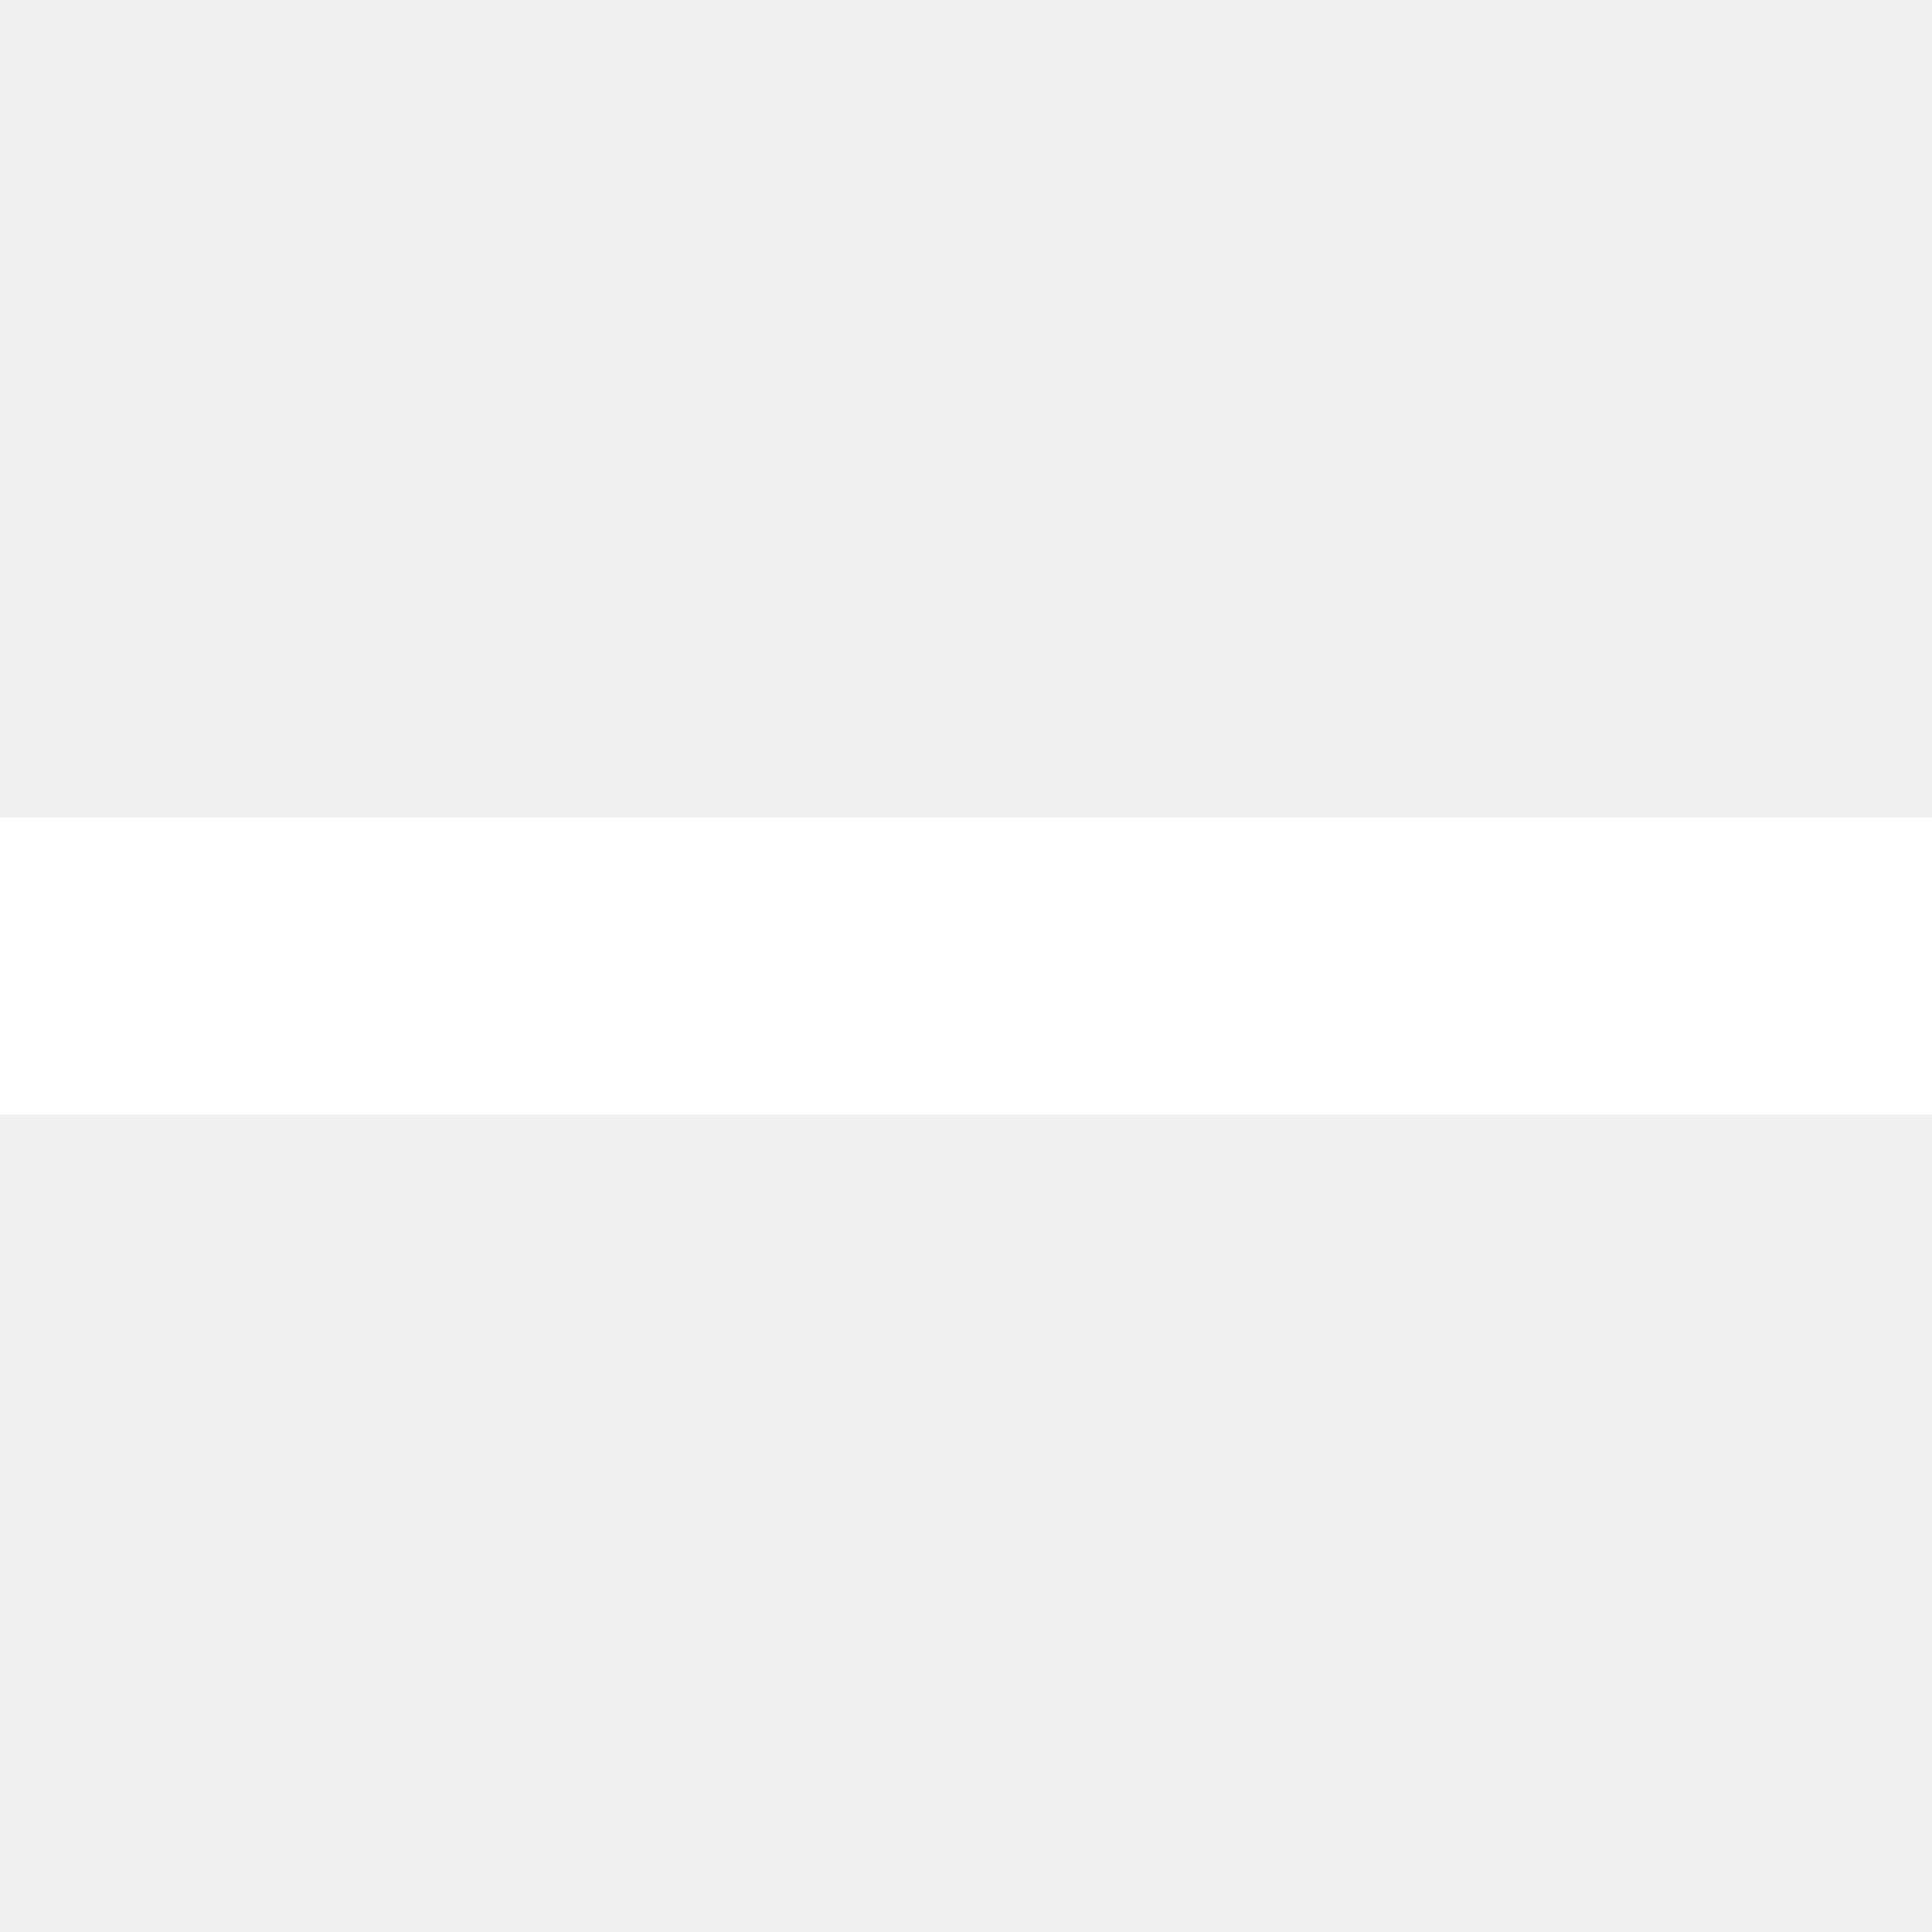
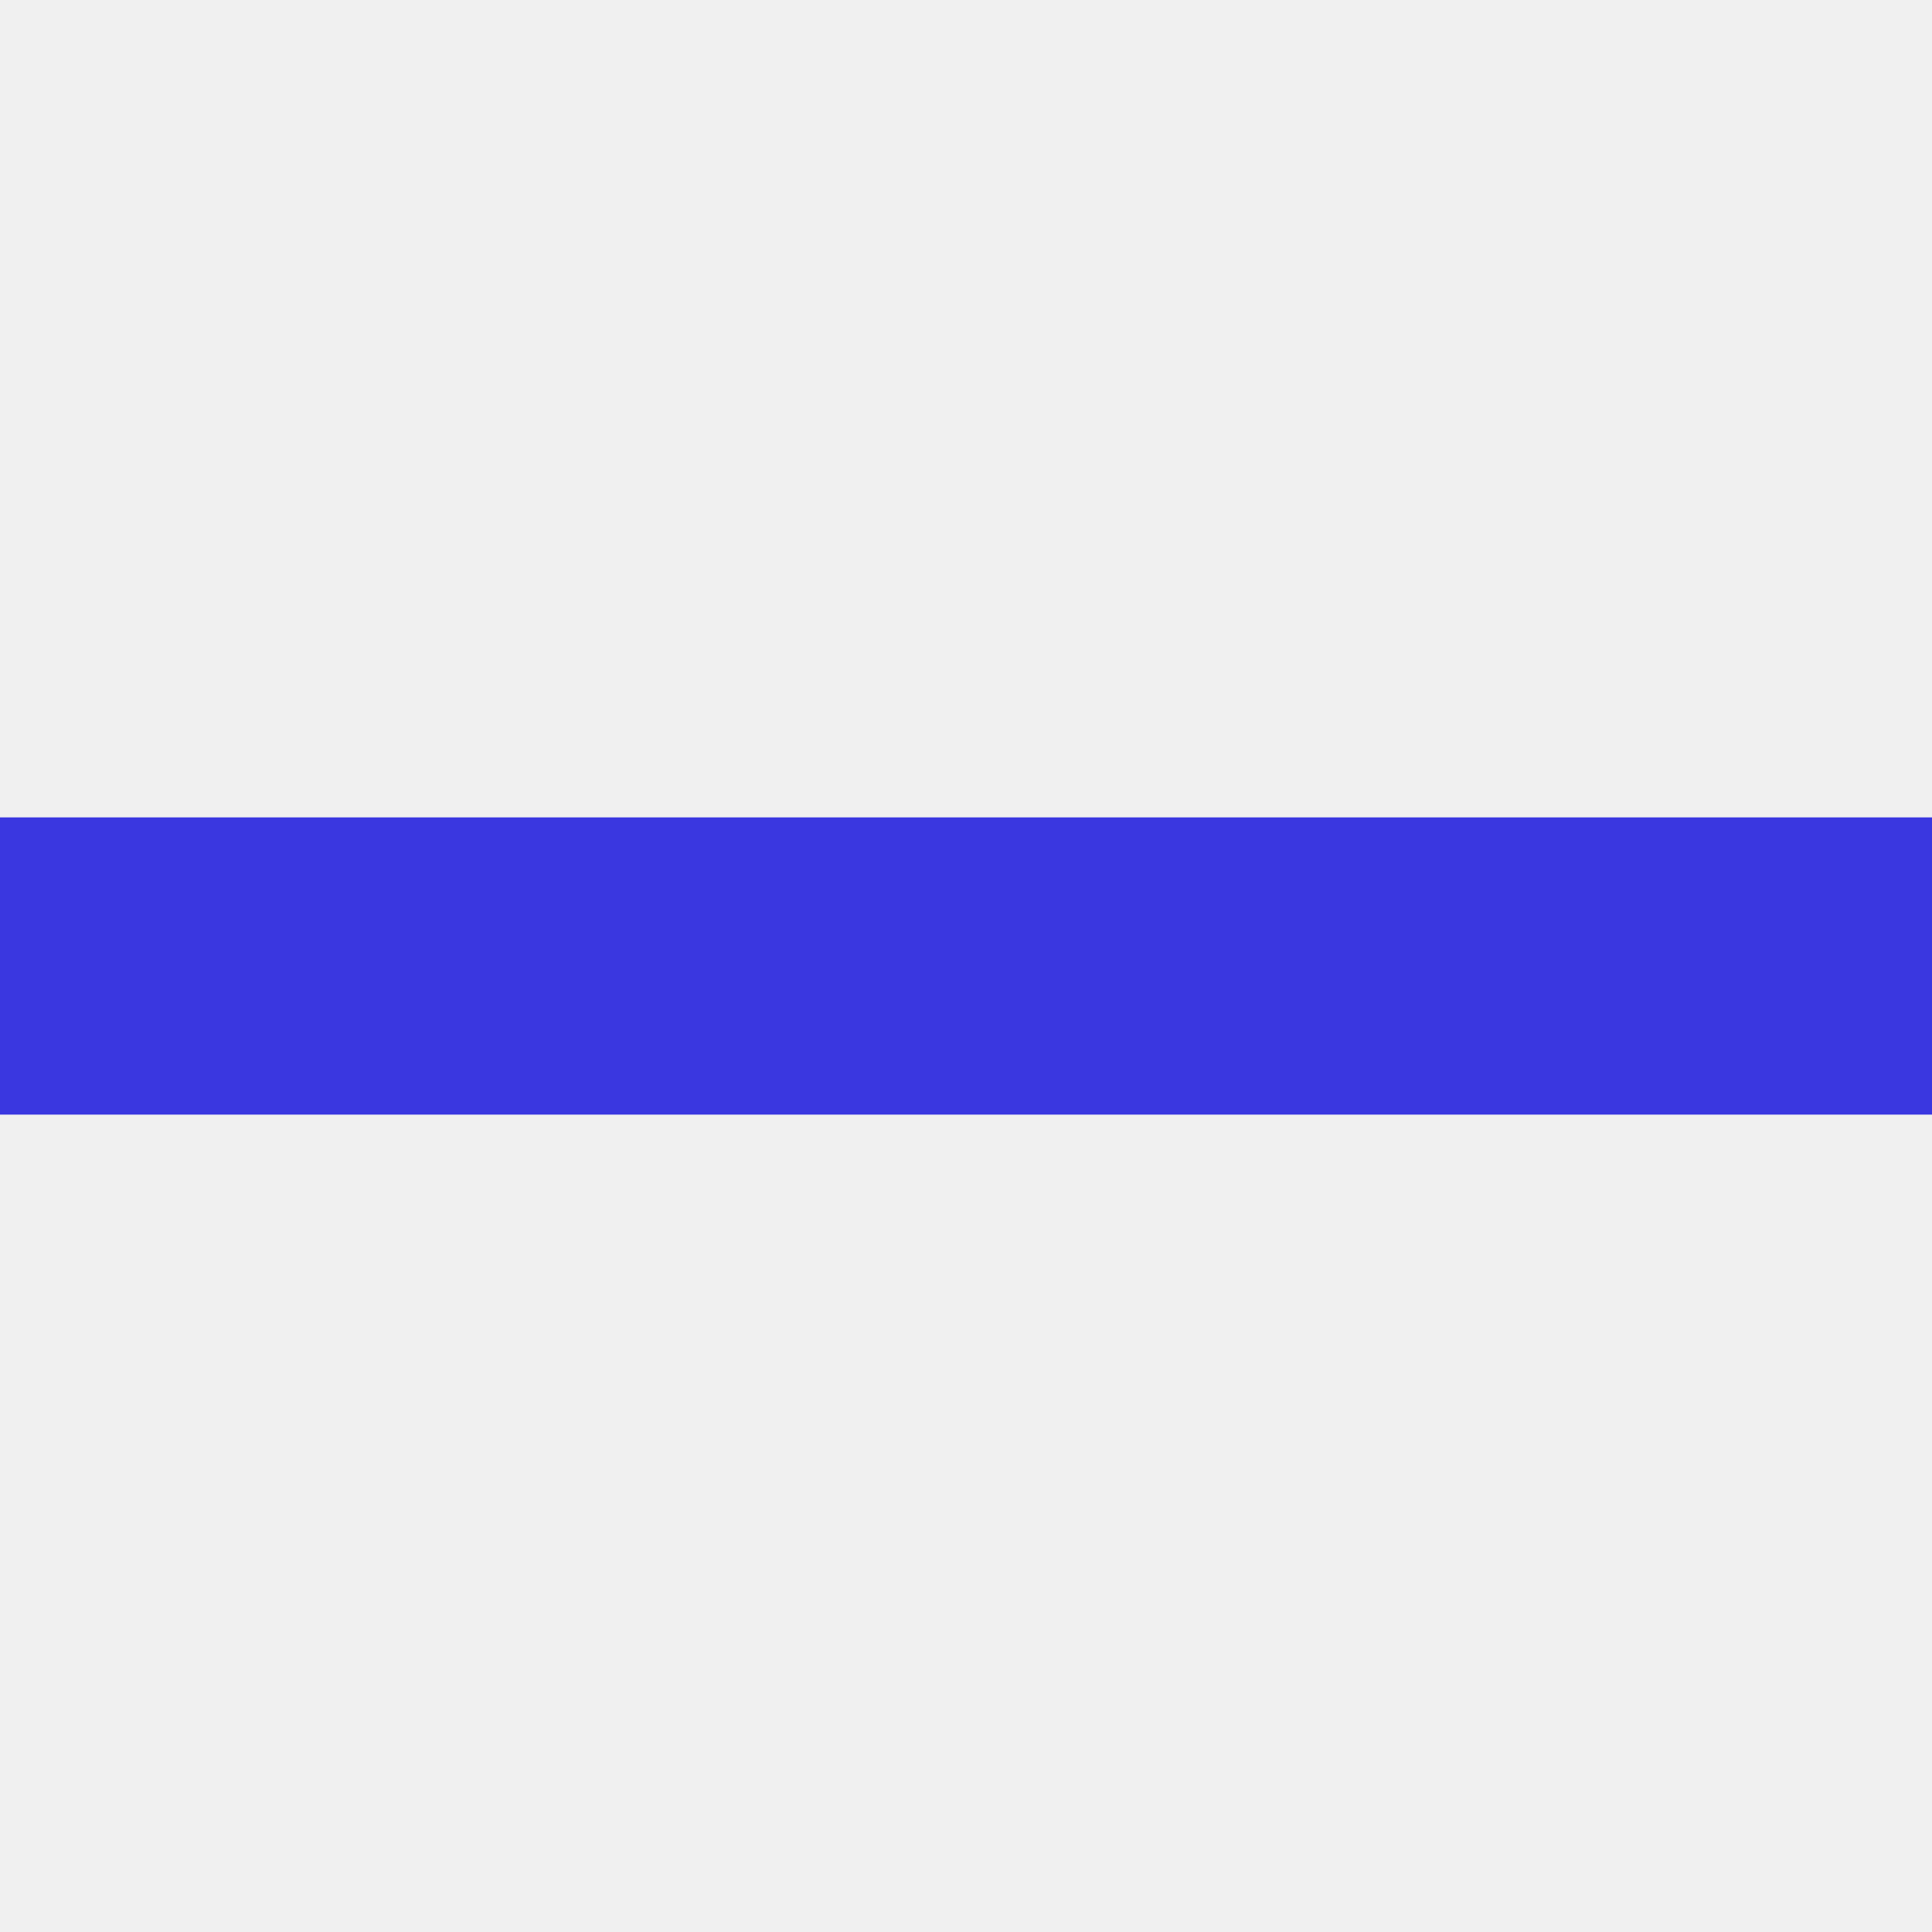
<svg xmlns="http://www.w3.org/2000/svg" width="13" height="13" viewBox="0 0 13 13">
-   <rect fill="#FFF" width="13" height="1" x="0" y="6" stroke="white" stroke-width="1" stroke-linecap="square" />
+   <rect fill="#3A37E0" width="13" height="1" x="0" y="6" stroke="#3A37E0" stroke-width="1" stroke-linecap="square" />
</svg>
